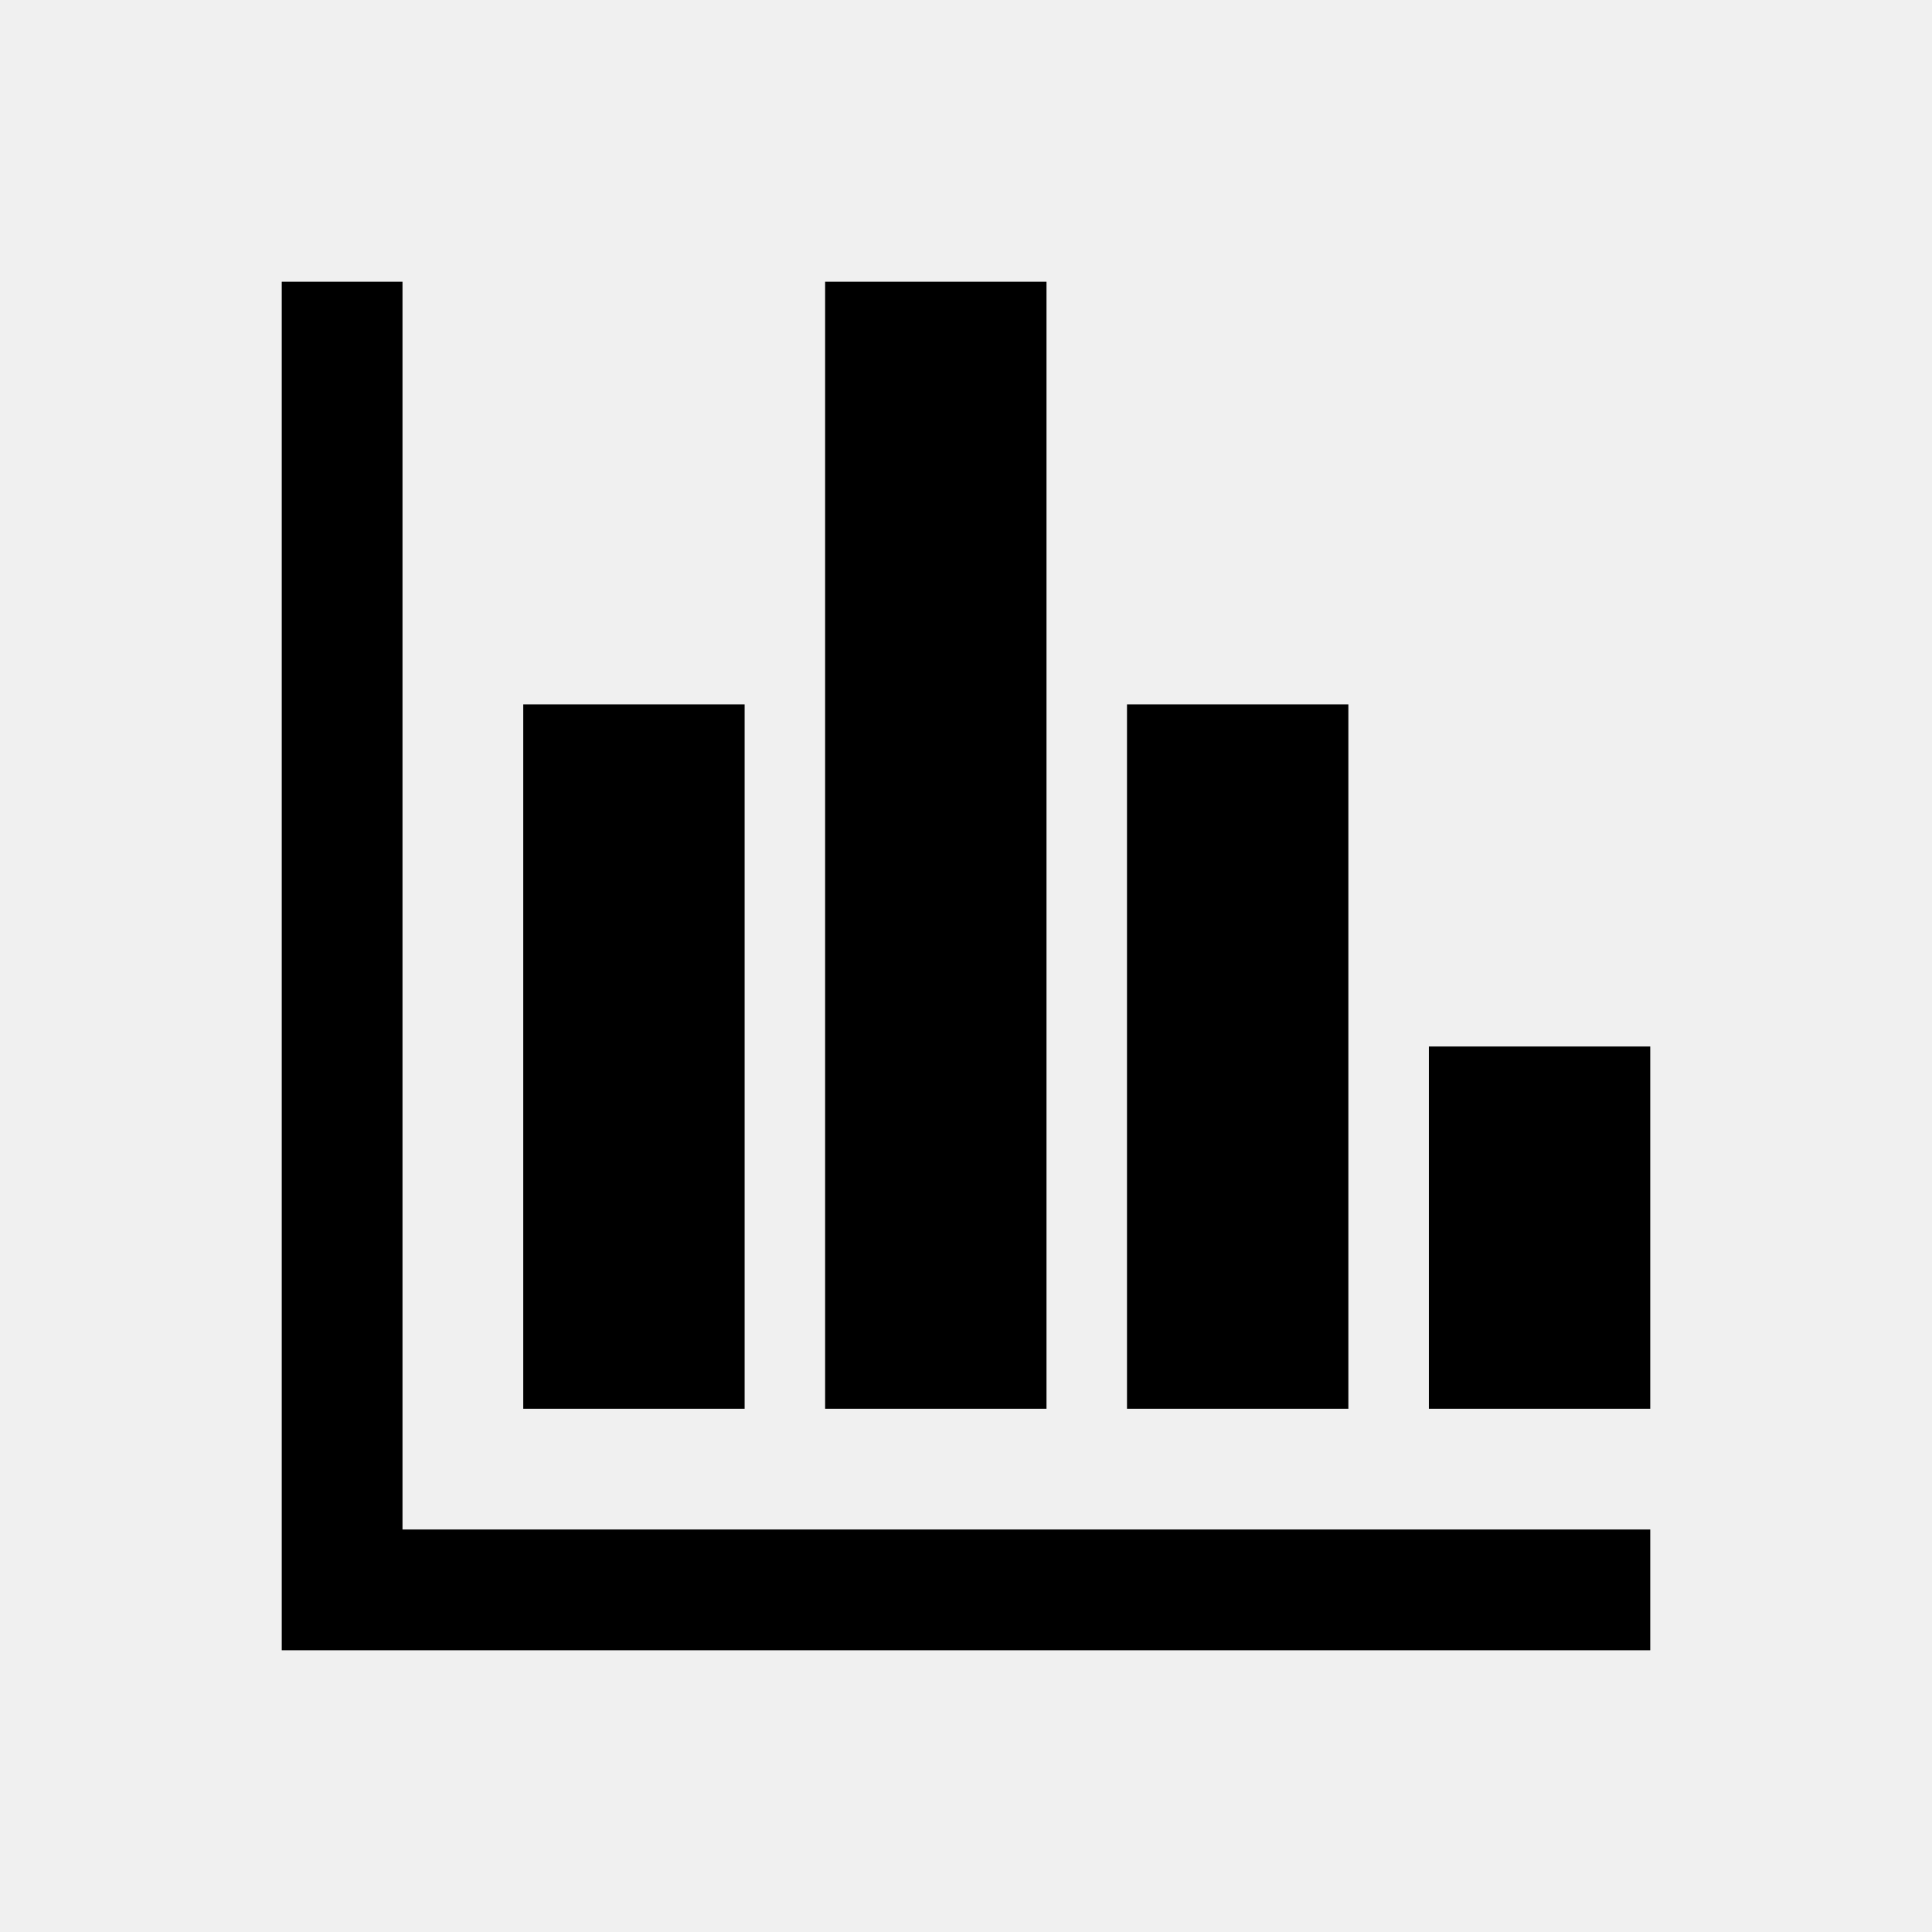
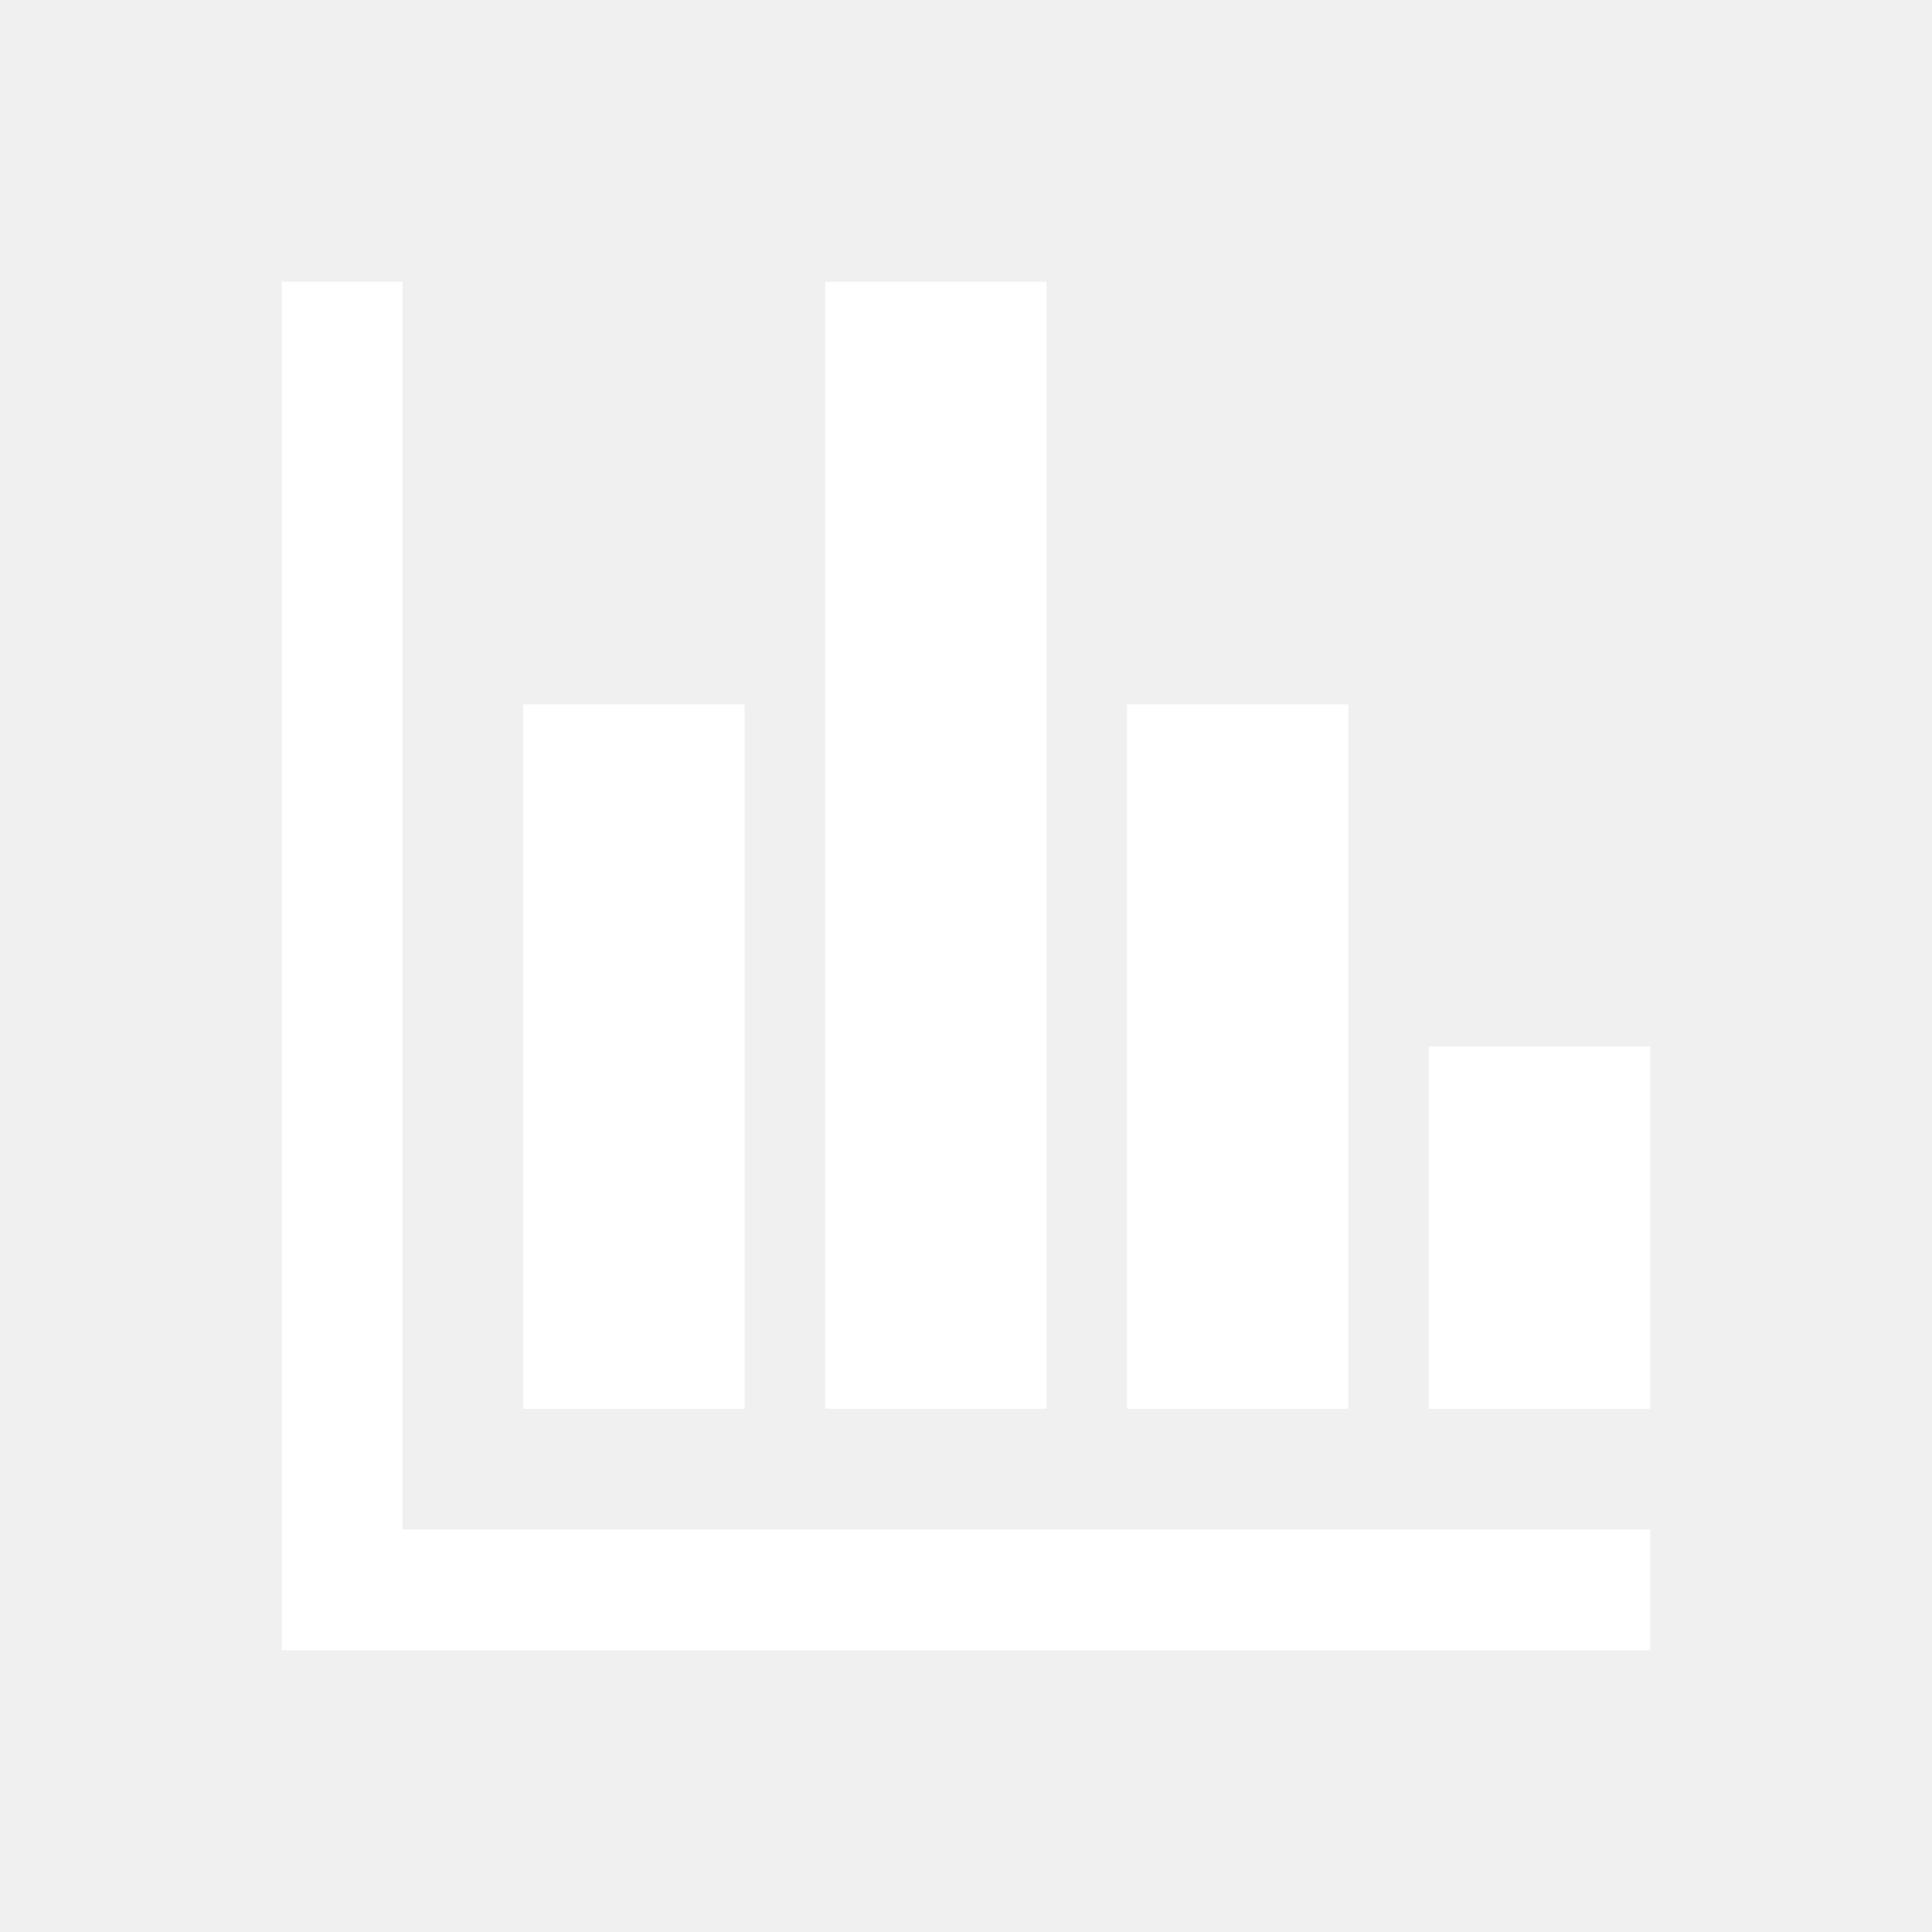
<svg xmlns="http://www.w3.org/2000/svg" version="1.1" viewBox="0 0 96 96" id="Icons_BarChart_LTR" overflow="hidden">
-   <path d=" M 20 14 L 14 14 L 14 82 L 82 82 L 82 76 L 20 76 Z" />
-   <rect x="26" y="35" width="11" height="35" />
-   <rect x="41" y="14" width="11" height="56" />
-   <rect x="56" y="35" width="11" height="35" />
-   <rect x="71" y="52" width="11" height="18" />
+   <path style="fill:white;" d=" M 20 14 L 14 14 L 14 82 L 82 82 L 82 76 L 20 76 Z" />
+   <rect style="fill:white;" x="26" y="35" width="11" height="35" />
+   <rect style="fill:white;" x="41" y="14" width="11" height="56" />
+   <rect style="fill:white;" x="56" y="35" width="11" height="35" />
+   <rect style="fill:white;" x="71" y="52" width="11" height="18" />
</svg>
